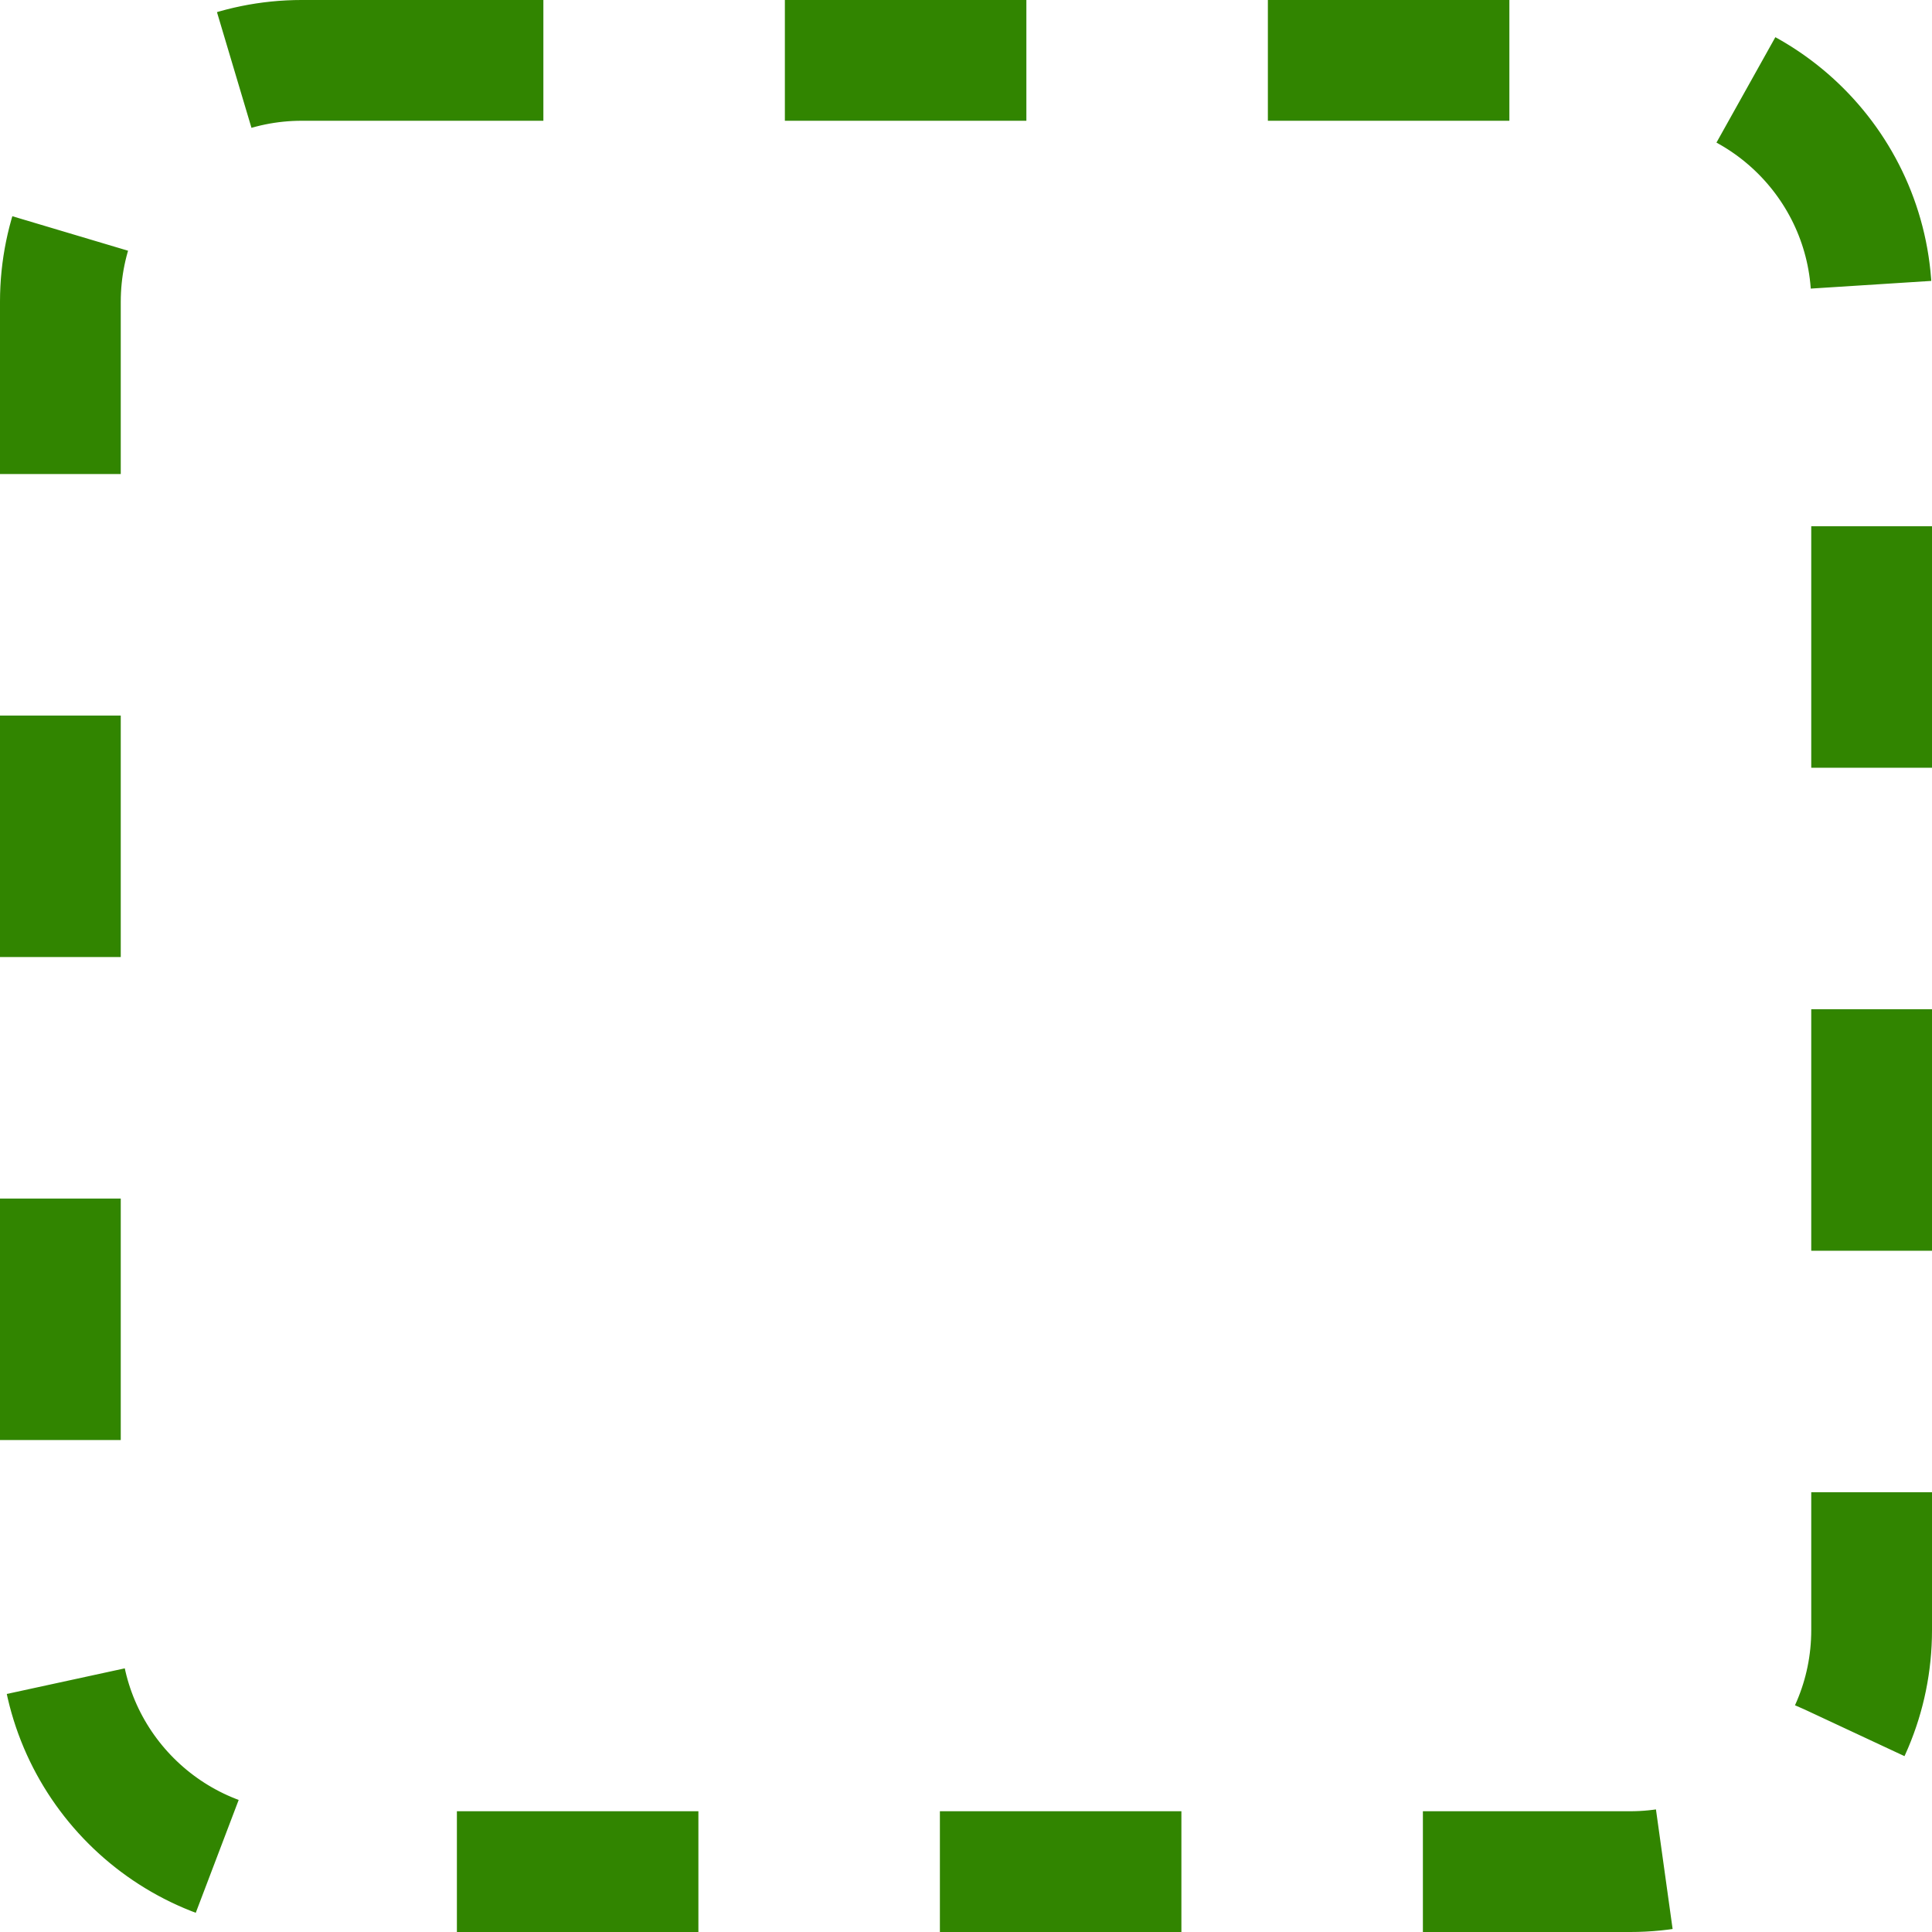
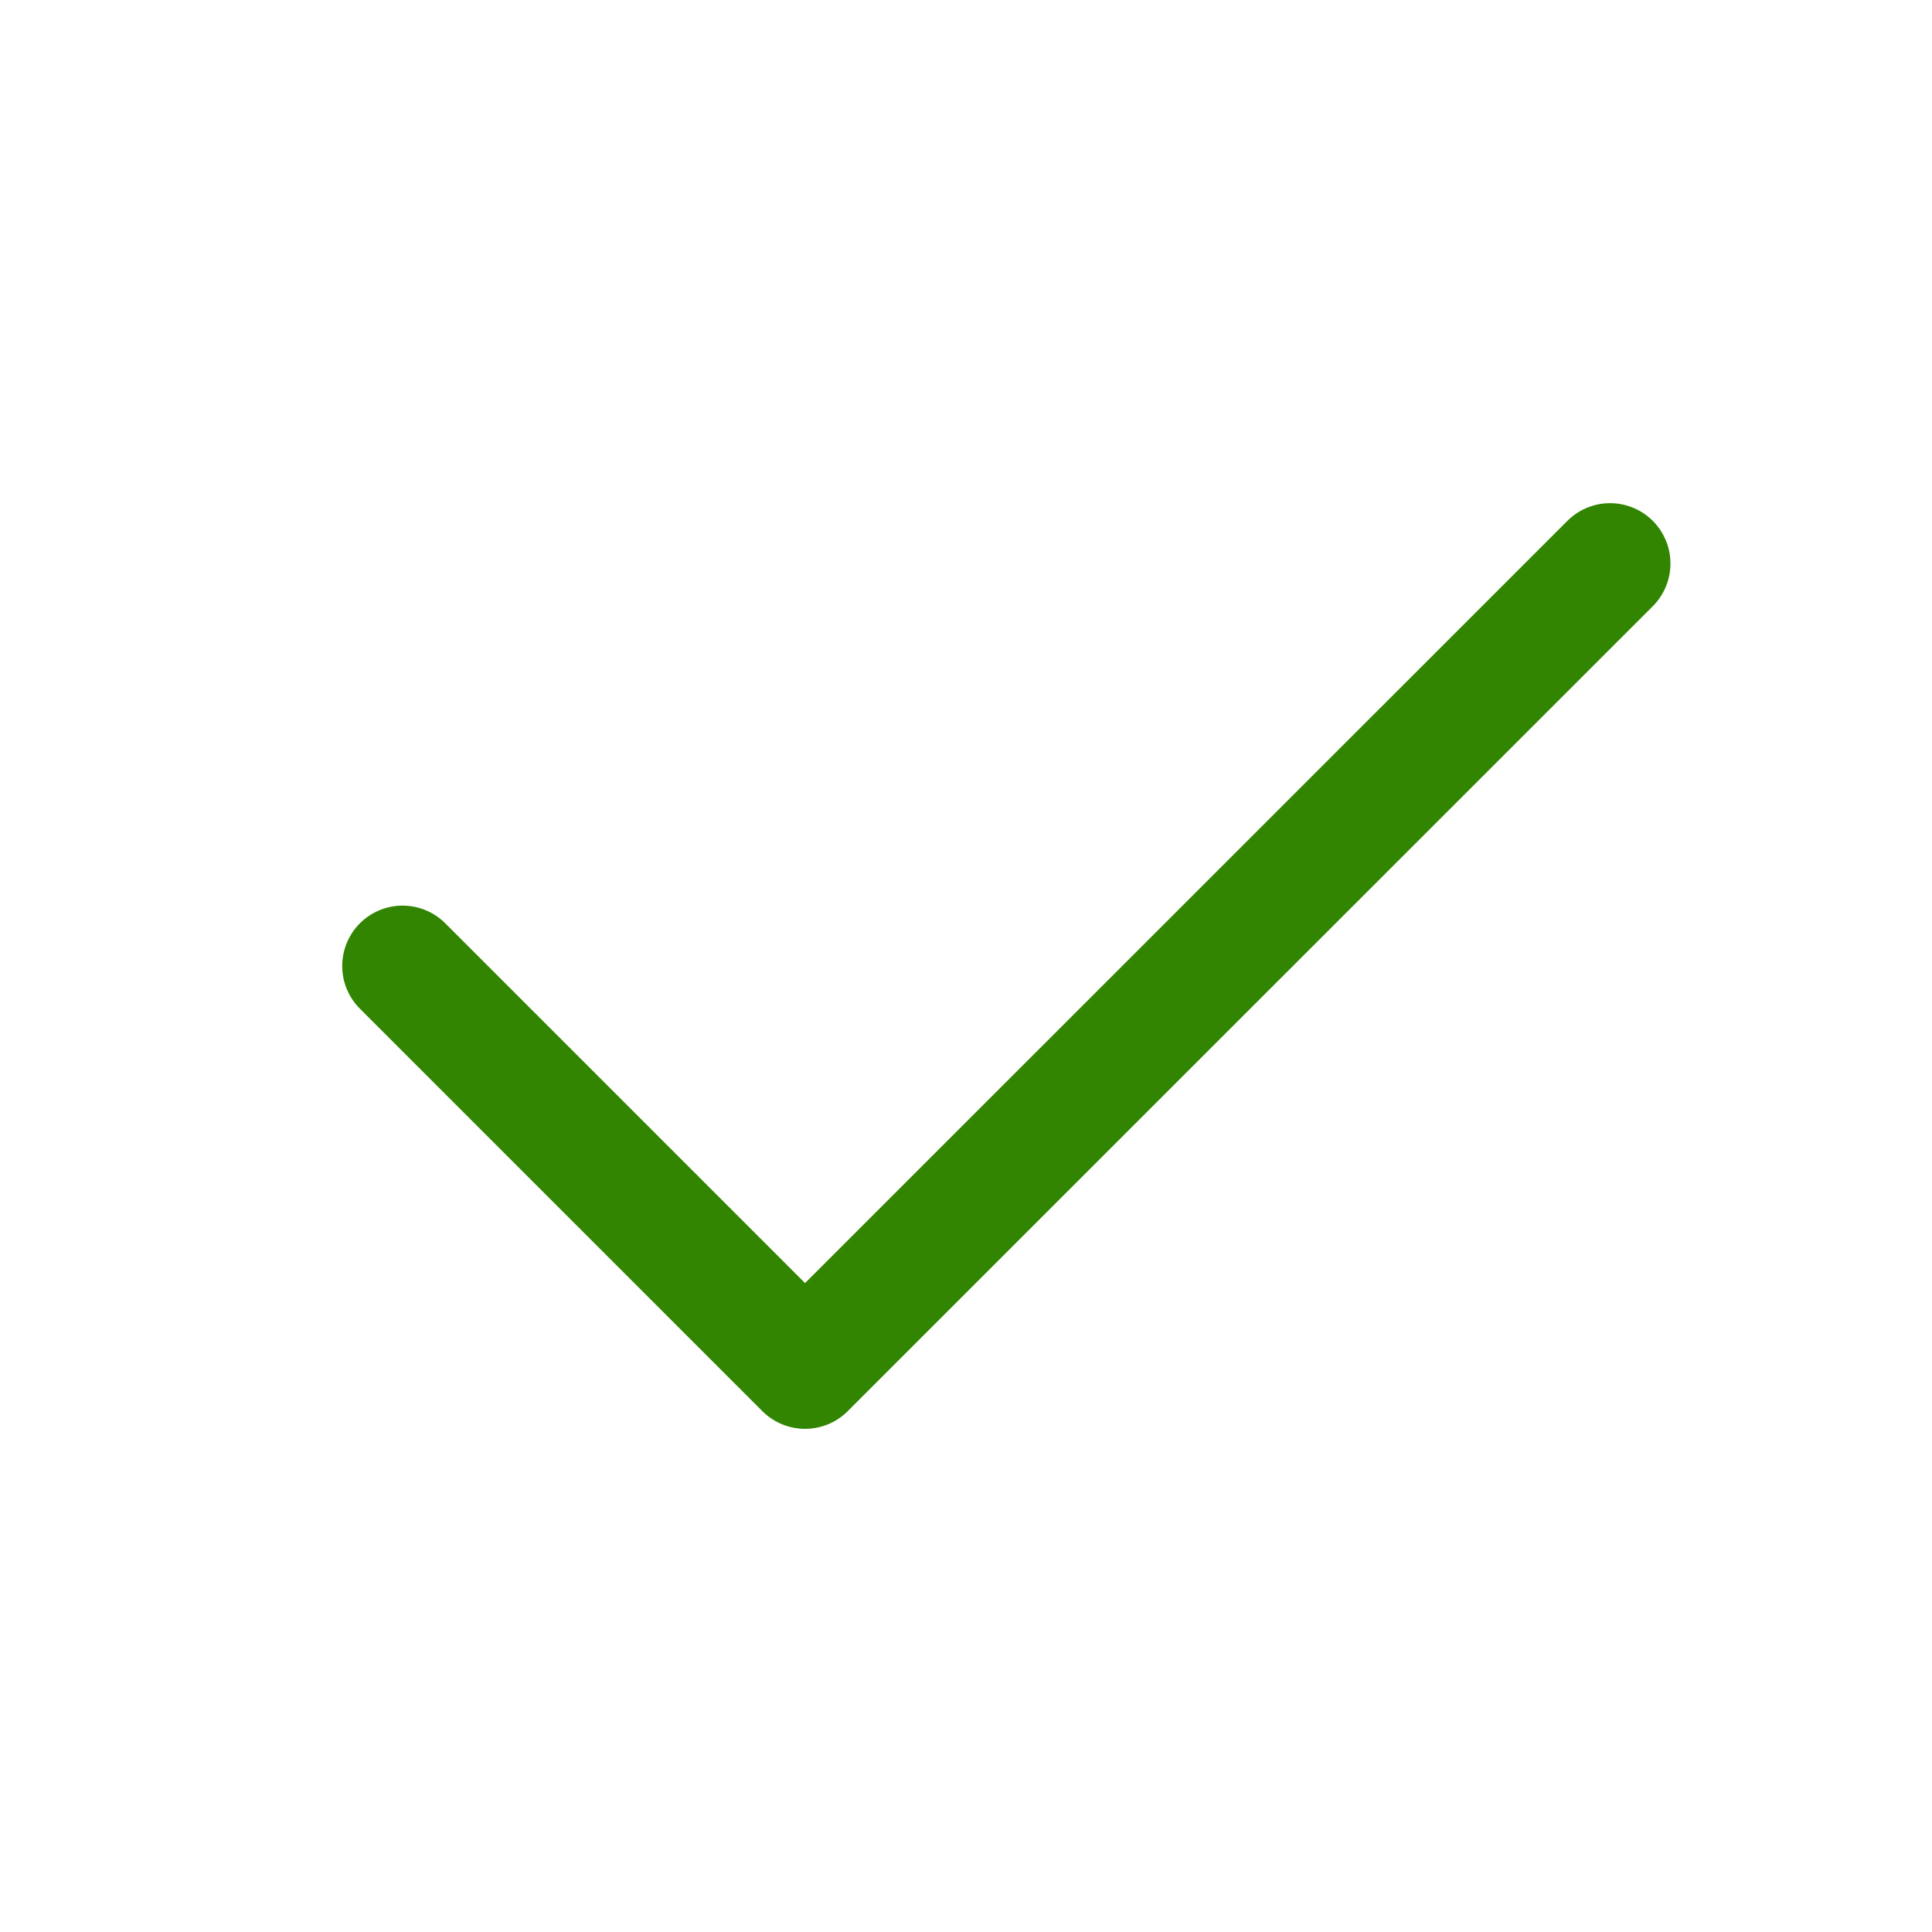
<svg xmlns="http://www.w3.org/2000/svg" width="16" height="16" viewBox="0 0 16 16" fill="none">
-   <rect x="0.5" y="0.5" width="15" height="15" rx="2" stroke="#318500" stroke-dasharray="2 2" />
+   <path d="M3.334 8L6.667 11.333L13.334 4.667" stroke="#318500" stroke-linecap="round" stroke-linejoin="round" />
</svg>
